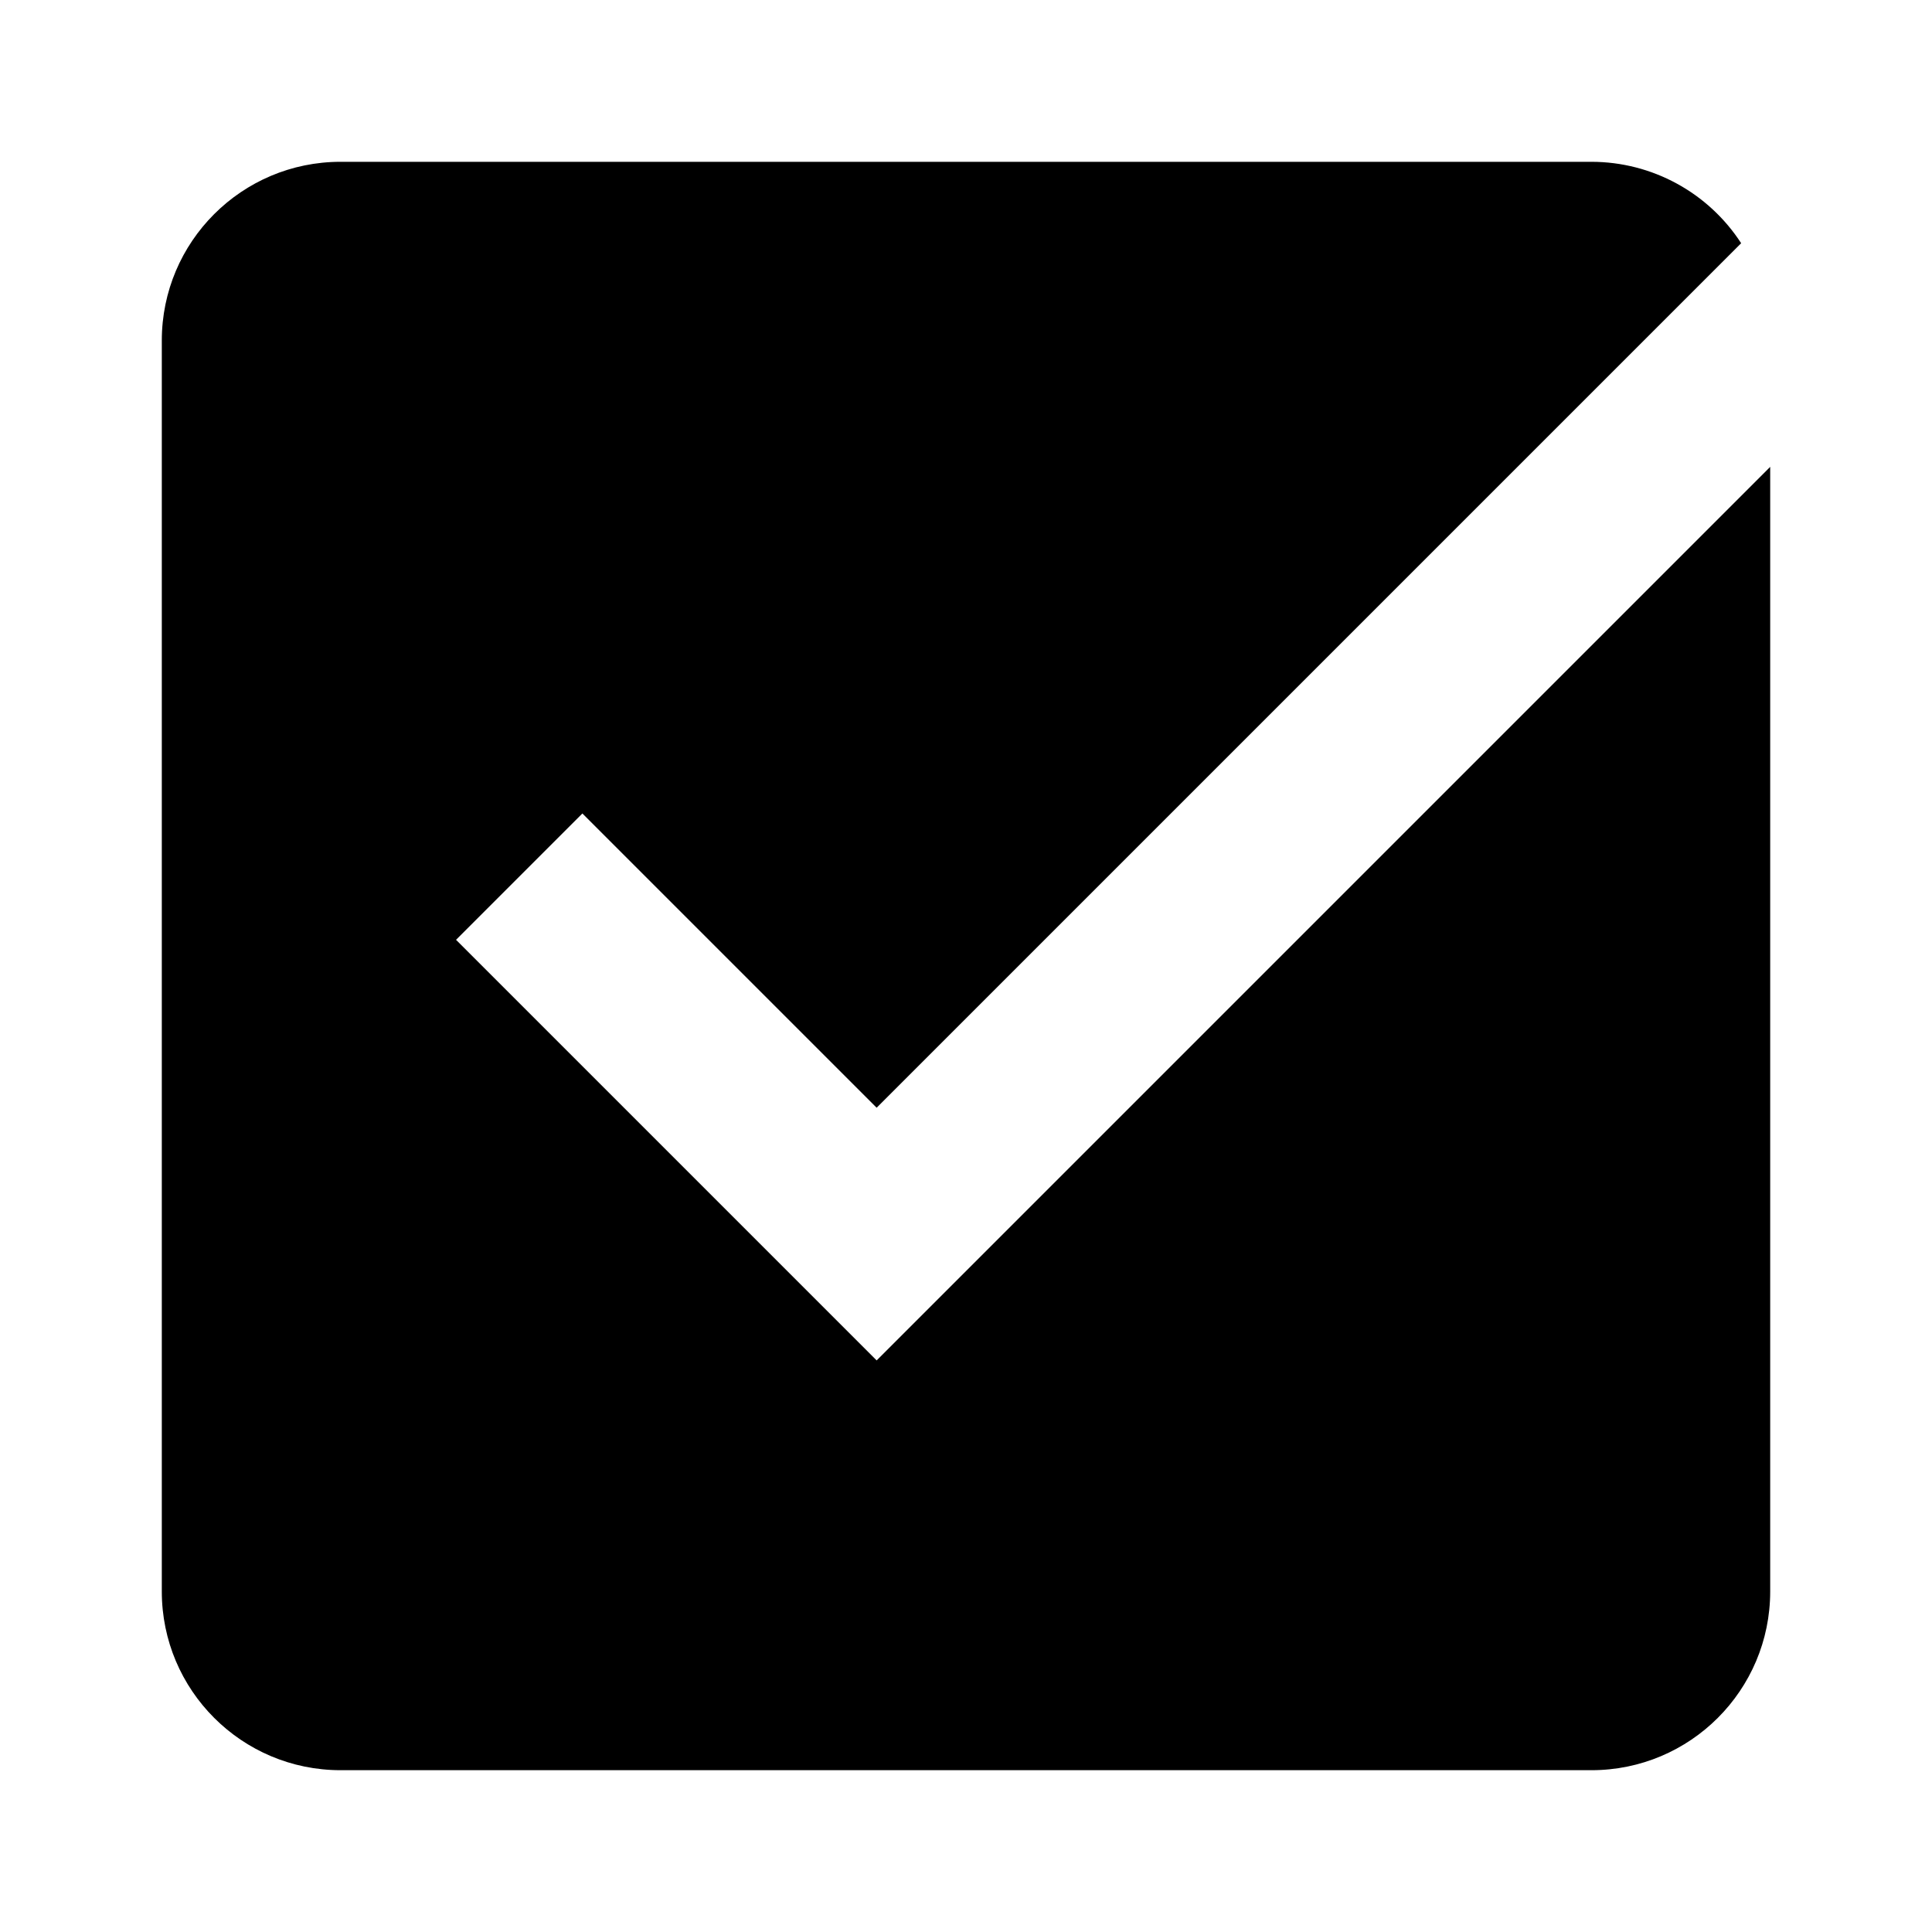
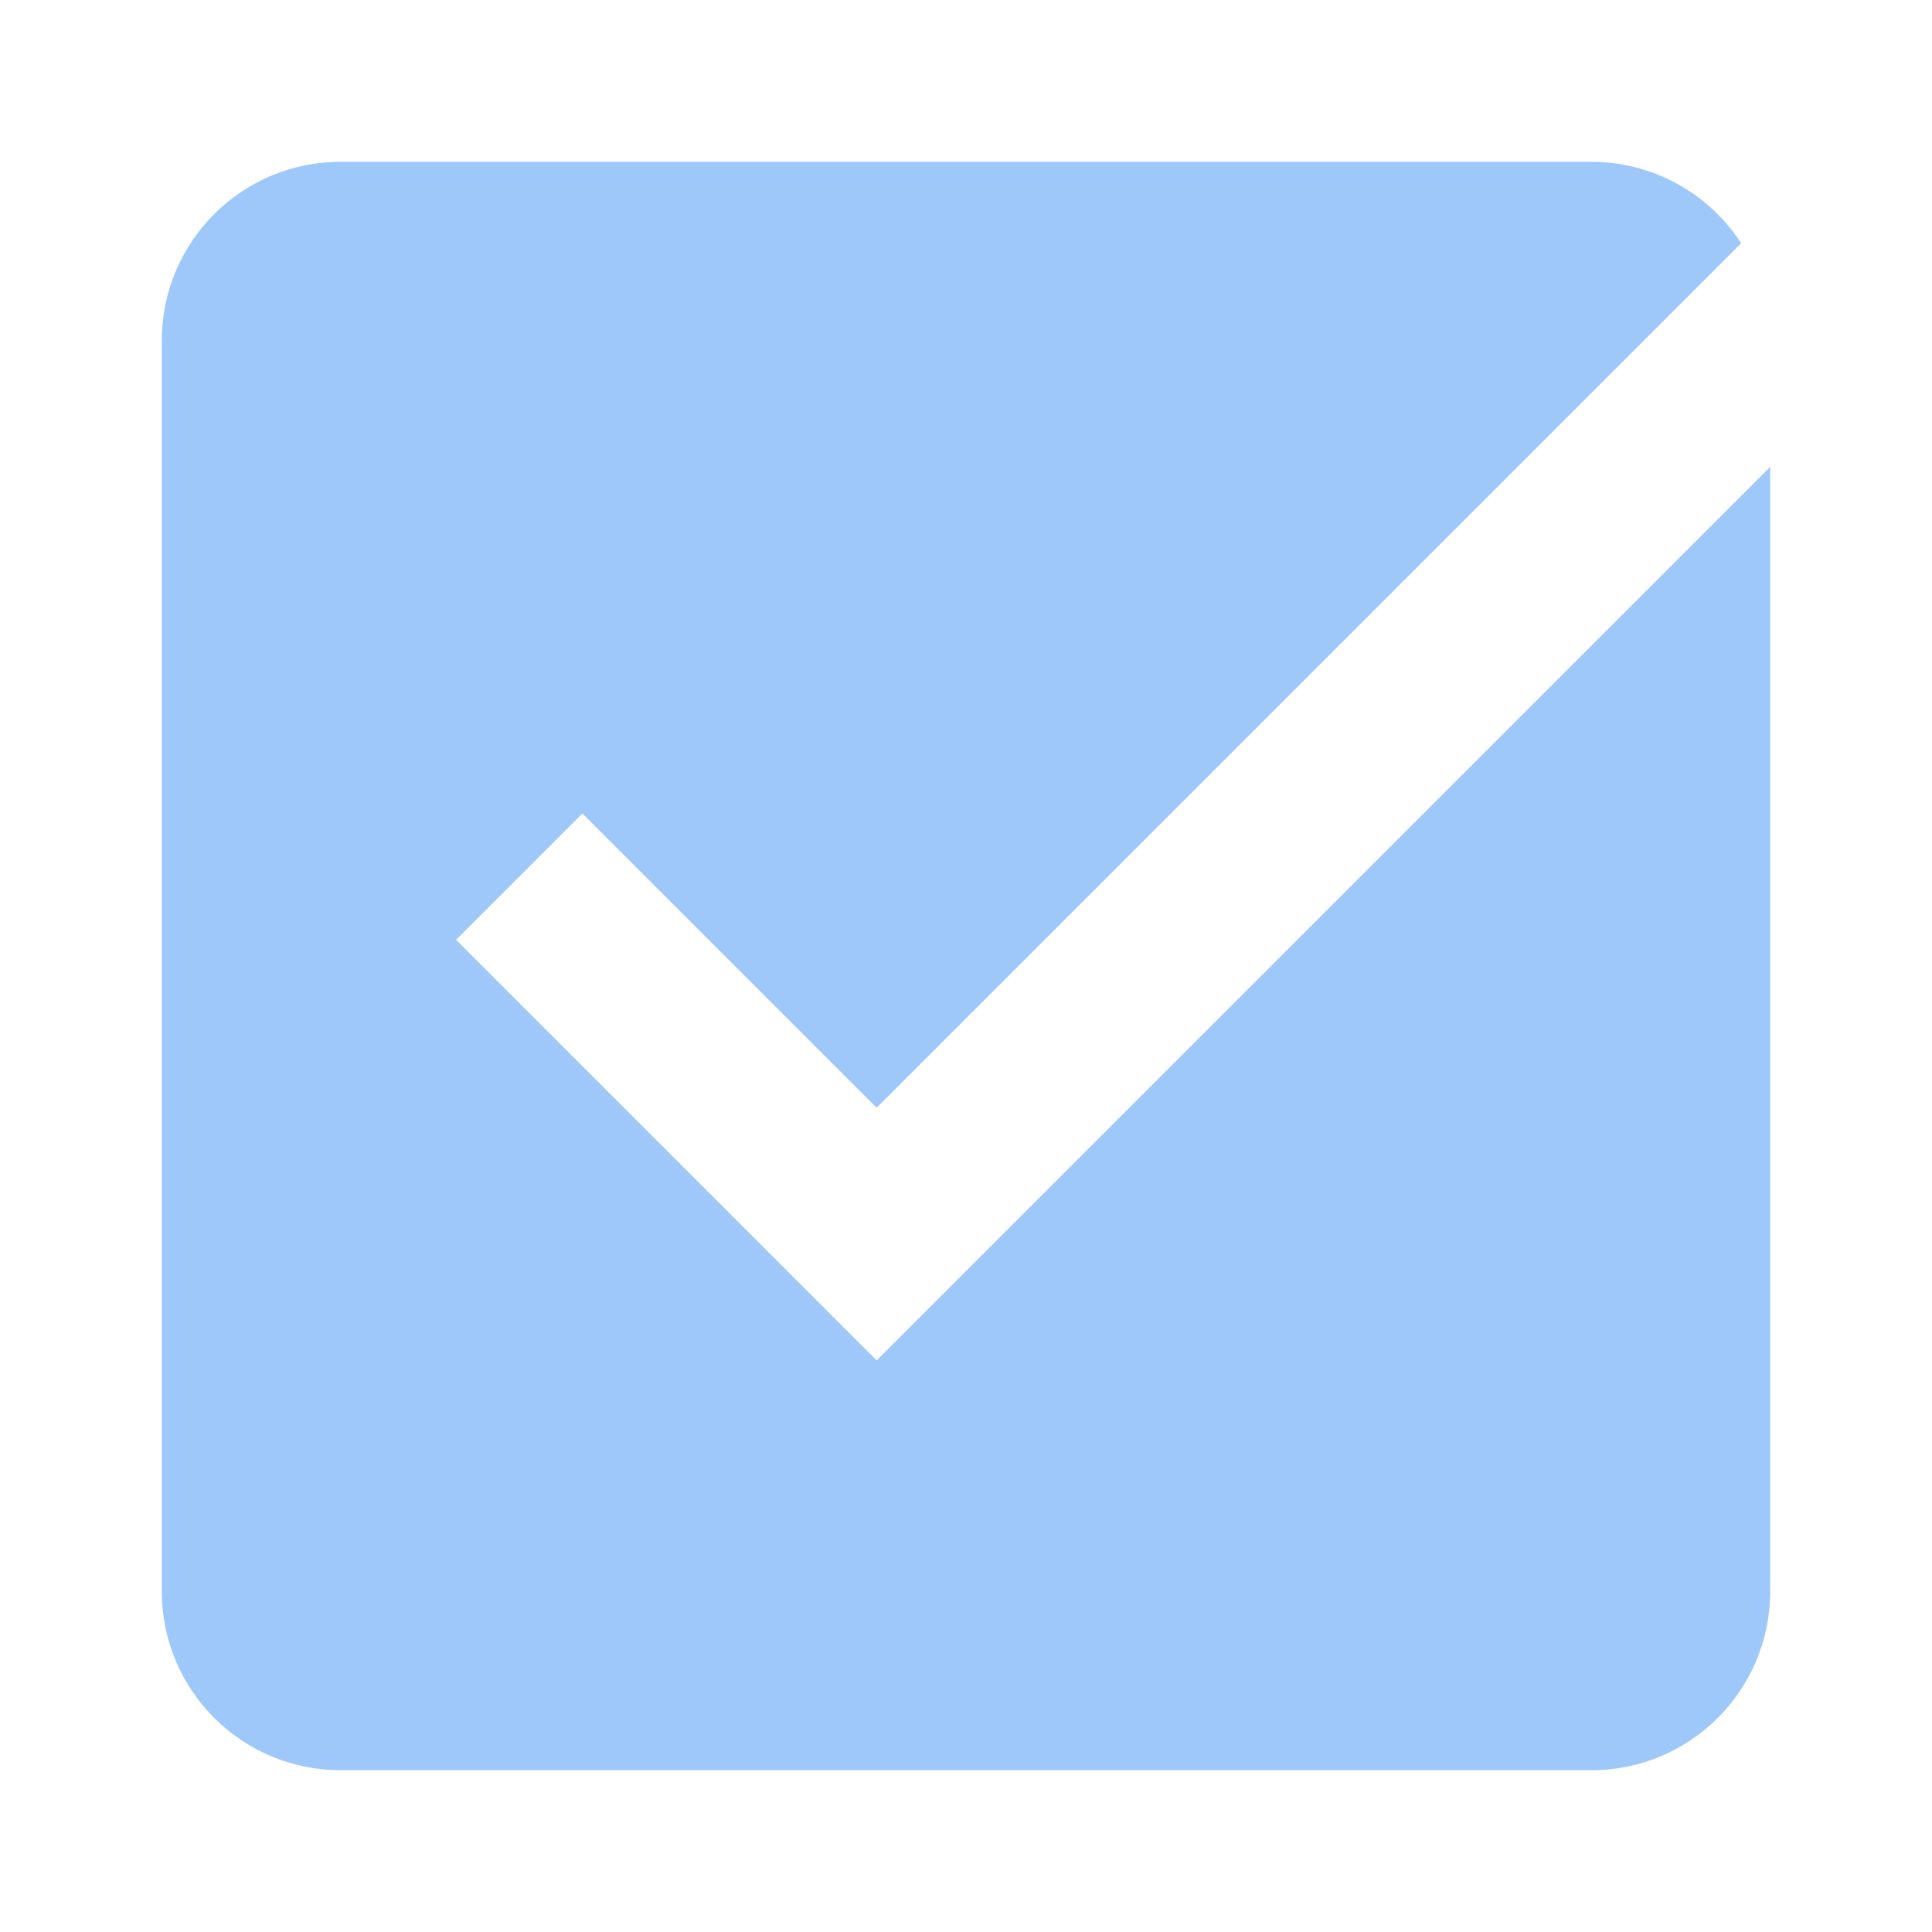
<svg xmlns="http://www.w3.org/2000/svg" width="24" height="24">
-   <path style="stroke:none;stroke-width:1;stroke-dasharray:none;stroke-linecap:butt;stroke-dashoffset:0;stroke-linejoin:miter;stroke-miterlimit:4;fill:#000;fill-rule:nonzero;opacity:1" transform="matrix(1.11 0 0 1.11 -1.32 -1.32)" d="m11 16.414-4.707-4.707 1.414-1.414L11 13.586l9.675-9.675A1.998 1.998 0 0 0 19 3H5a2 2 0 0 0-2 2v14a2 2 0 0 0 2 2h14a2 2 0 0 0 2-2V6.414l-10 10z" />
+   <path style="stroke:none;stroke-width:1;stroke-dasharray:none;stroke-linecap:butt;stroke-dashoffset:0;stroke-linejoin:miter;stroke-miterlimit:4;fill:#9dc8f9;fill-rule:nonzero;opacity:1" transform="matrix(1.11 0 0 1.11 -1.32 -1.32)" d="m11 16.414-4.707-4.707 1.414-1.414L11 13.586l9.675-9.675A1.998 1.998 0 0 0 19 3H5a2 2 0 0 0-2 2v14a2 2 0 0 0 2 2h14a2 2 0 0 0 2-2V6.414l-10 10z" />
</svg>
